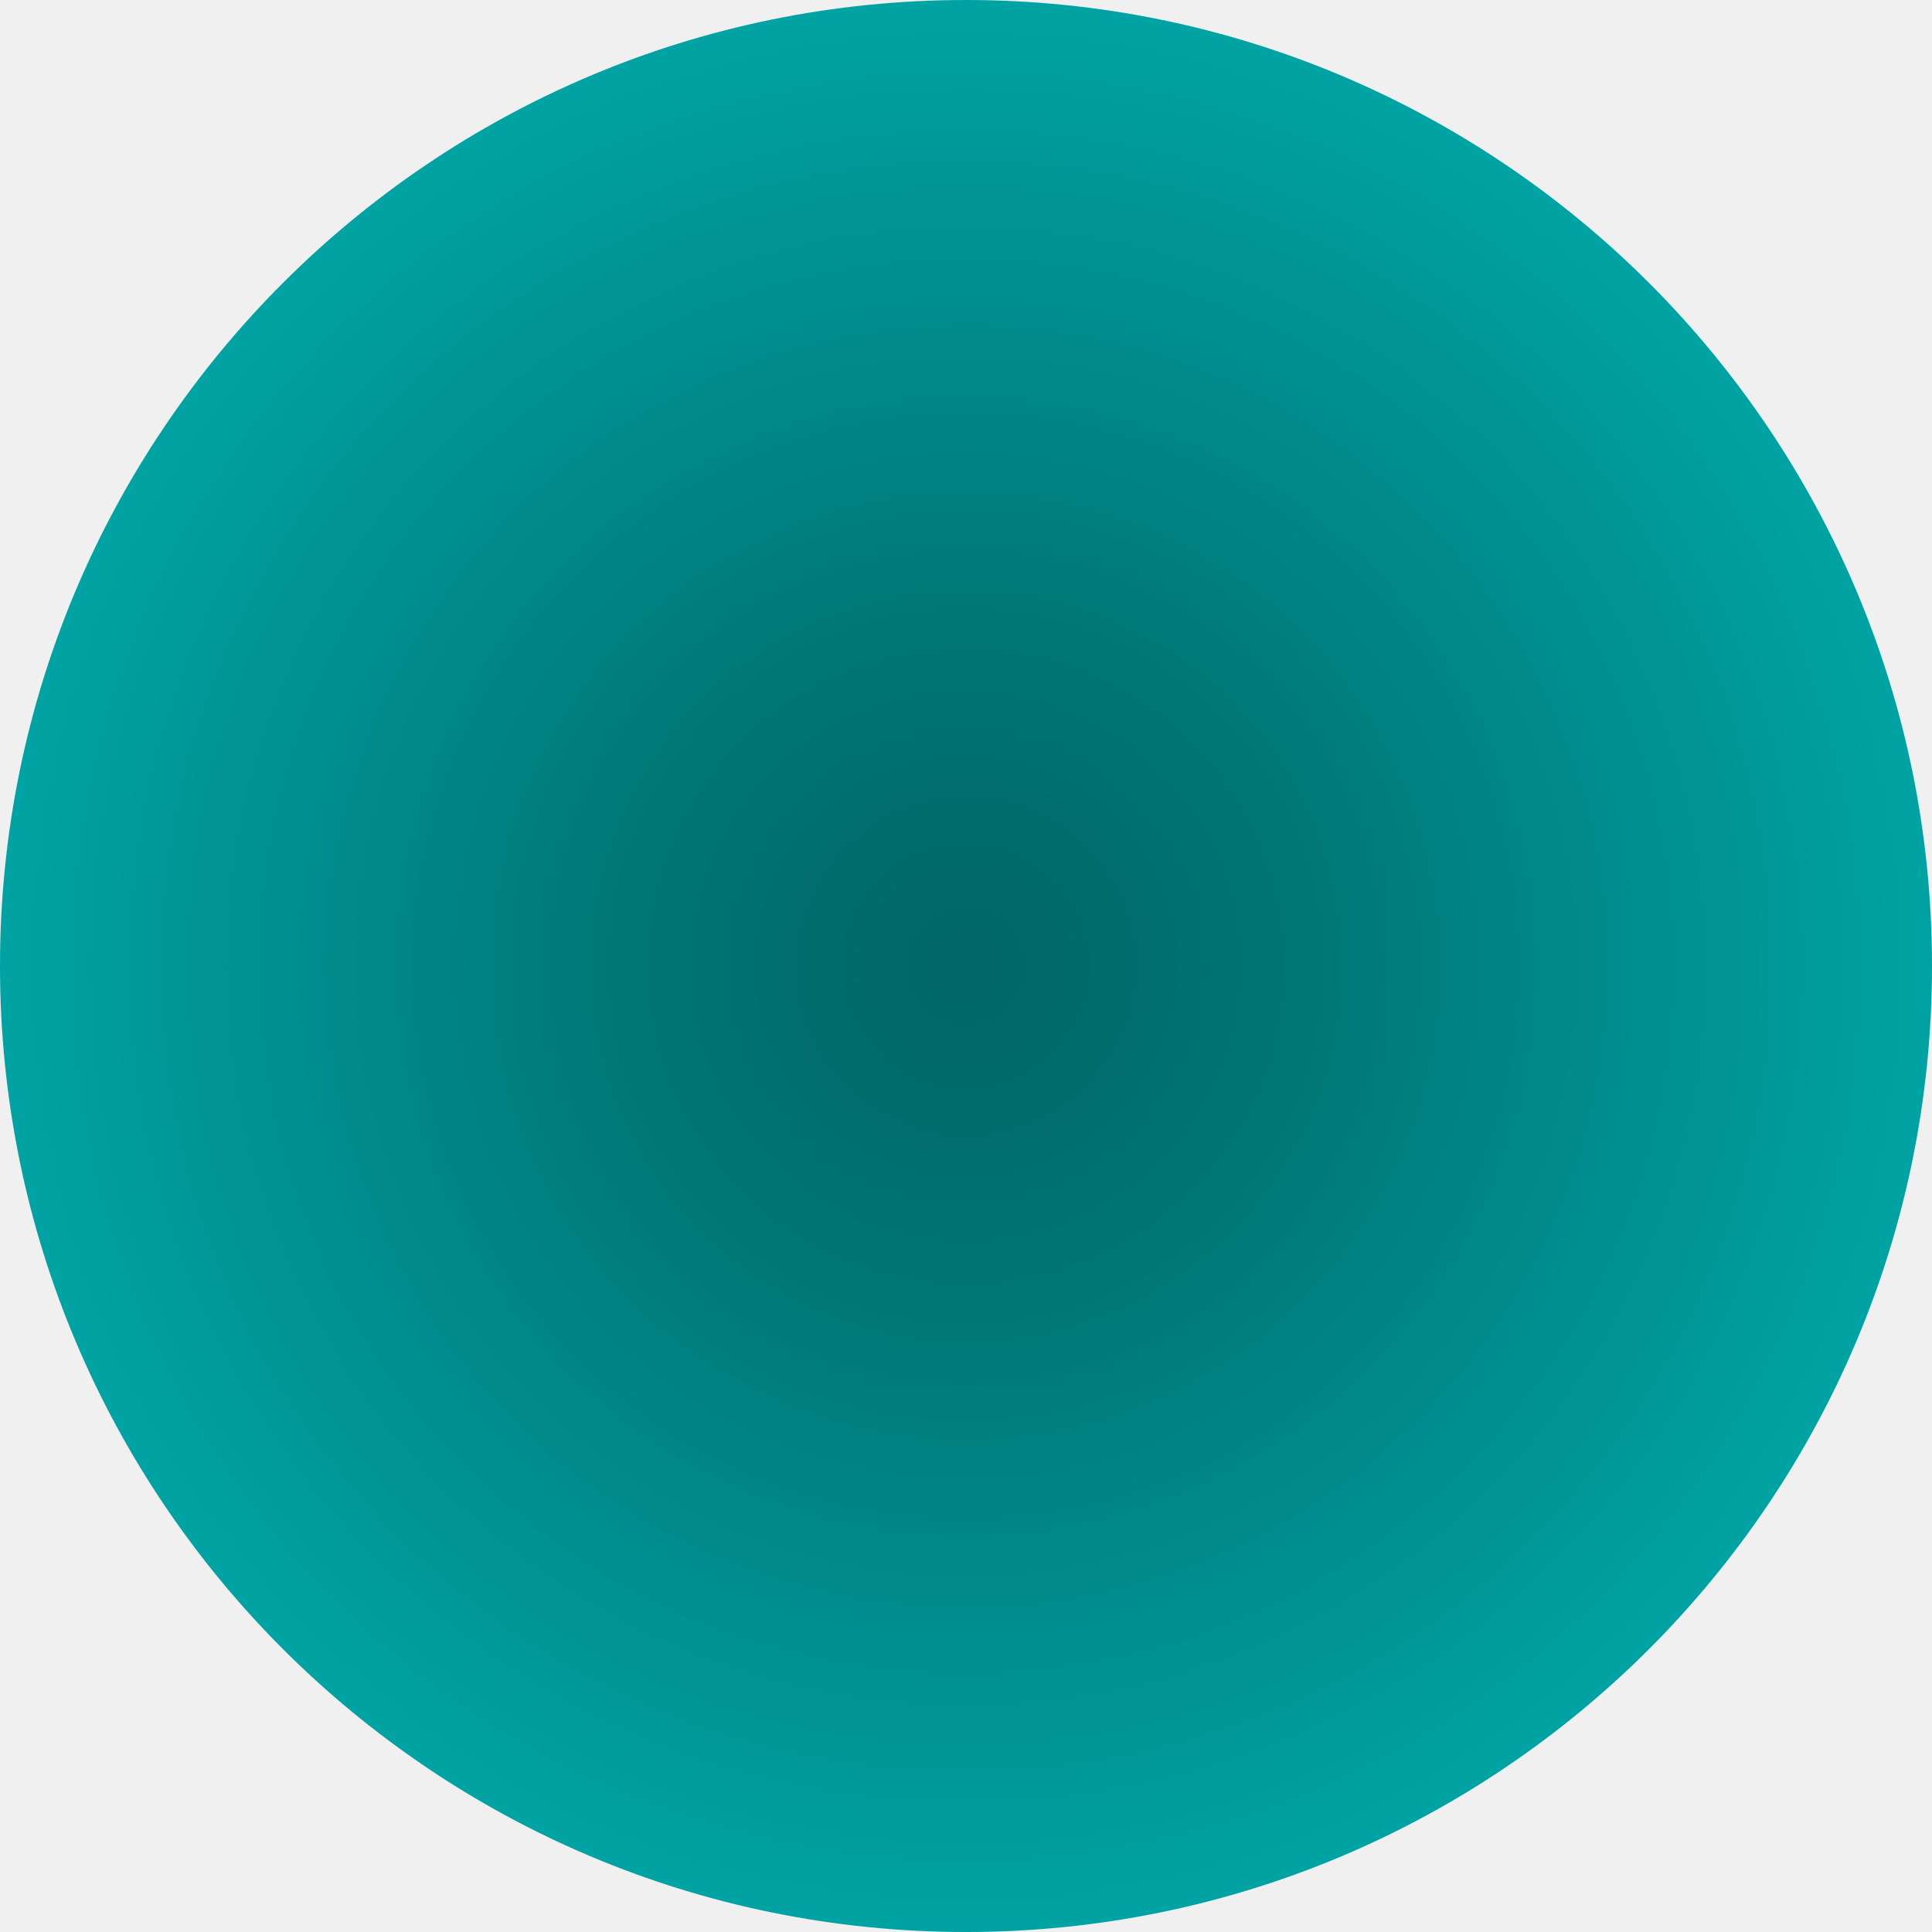
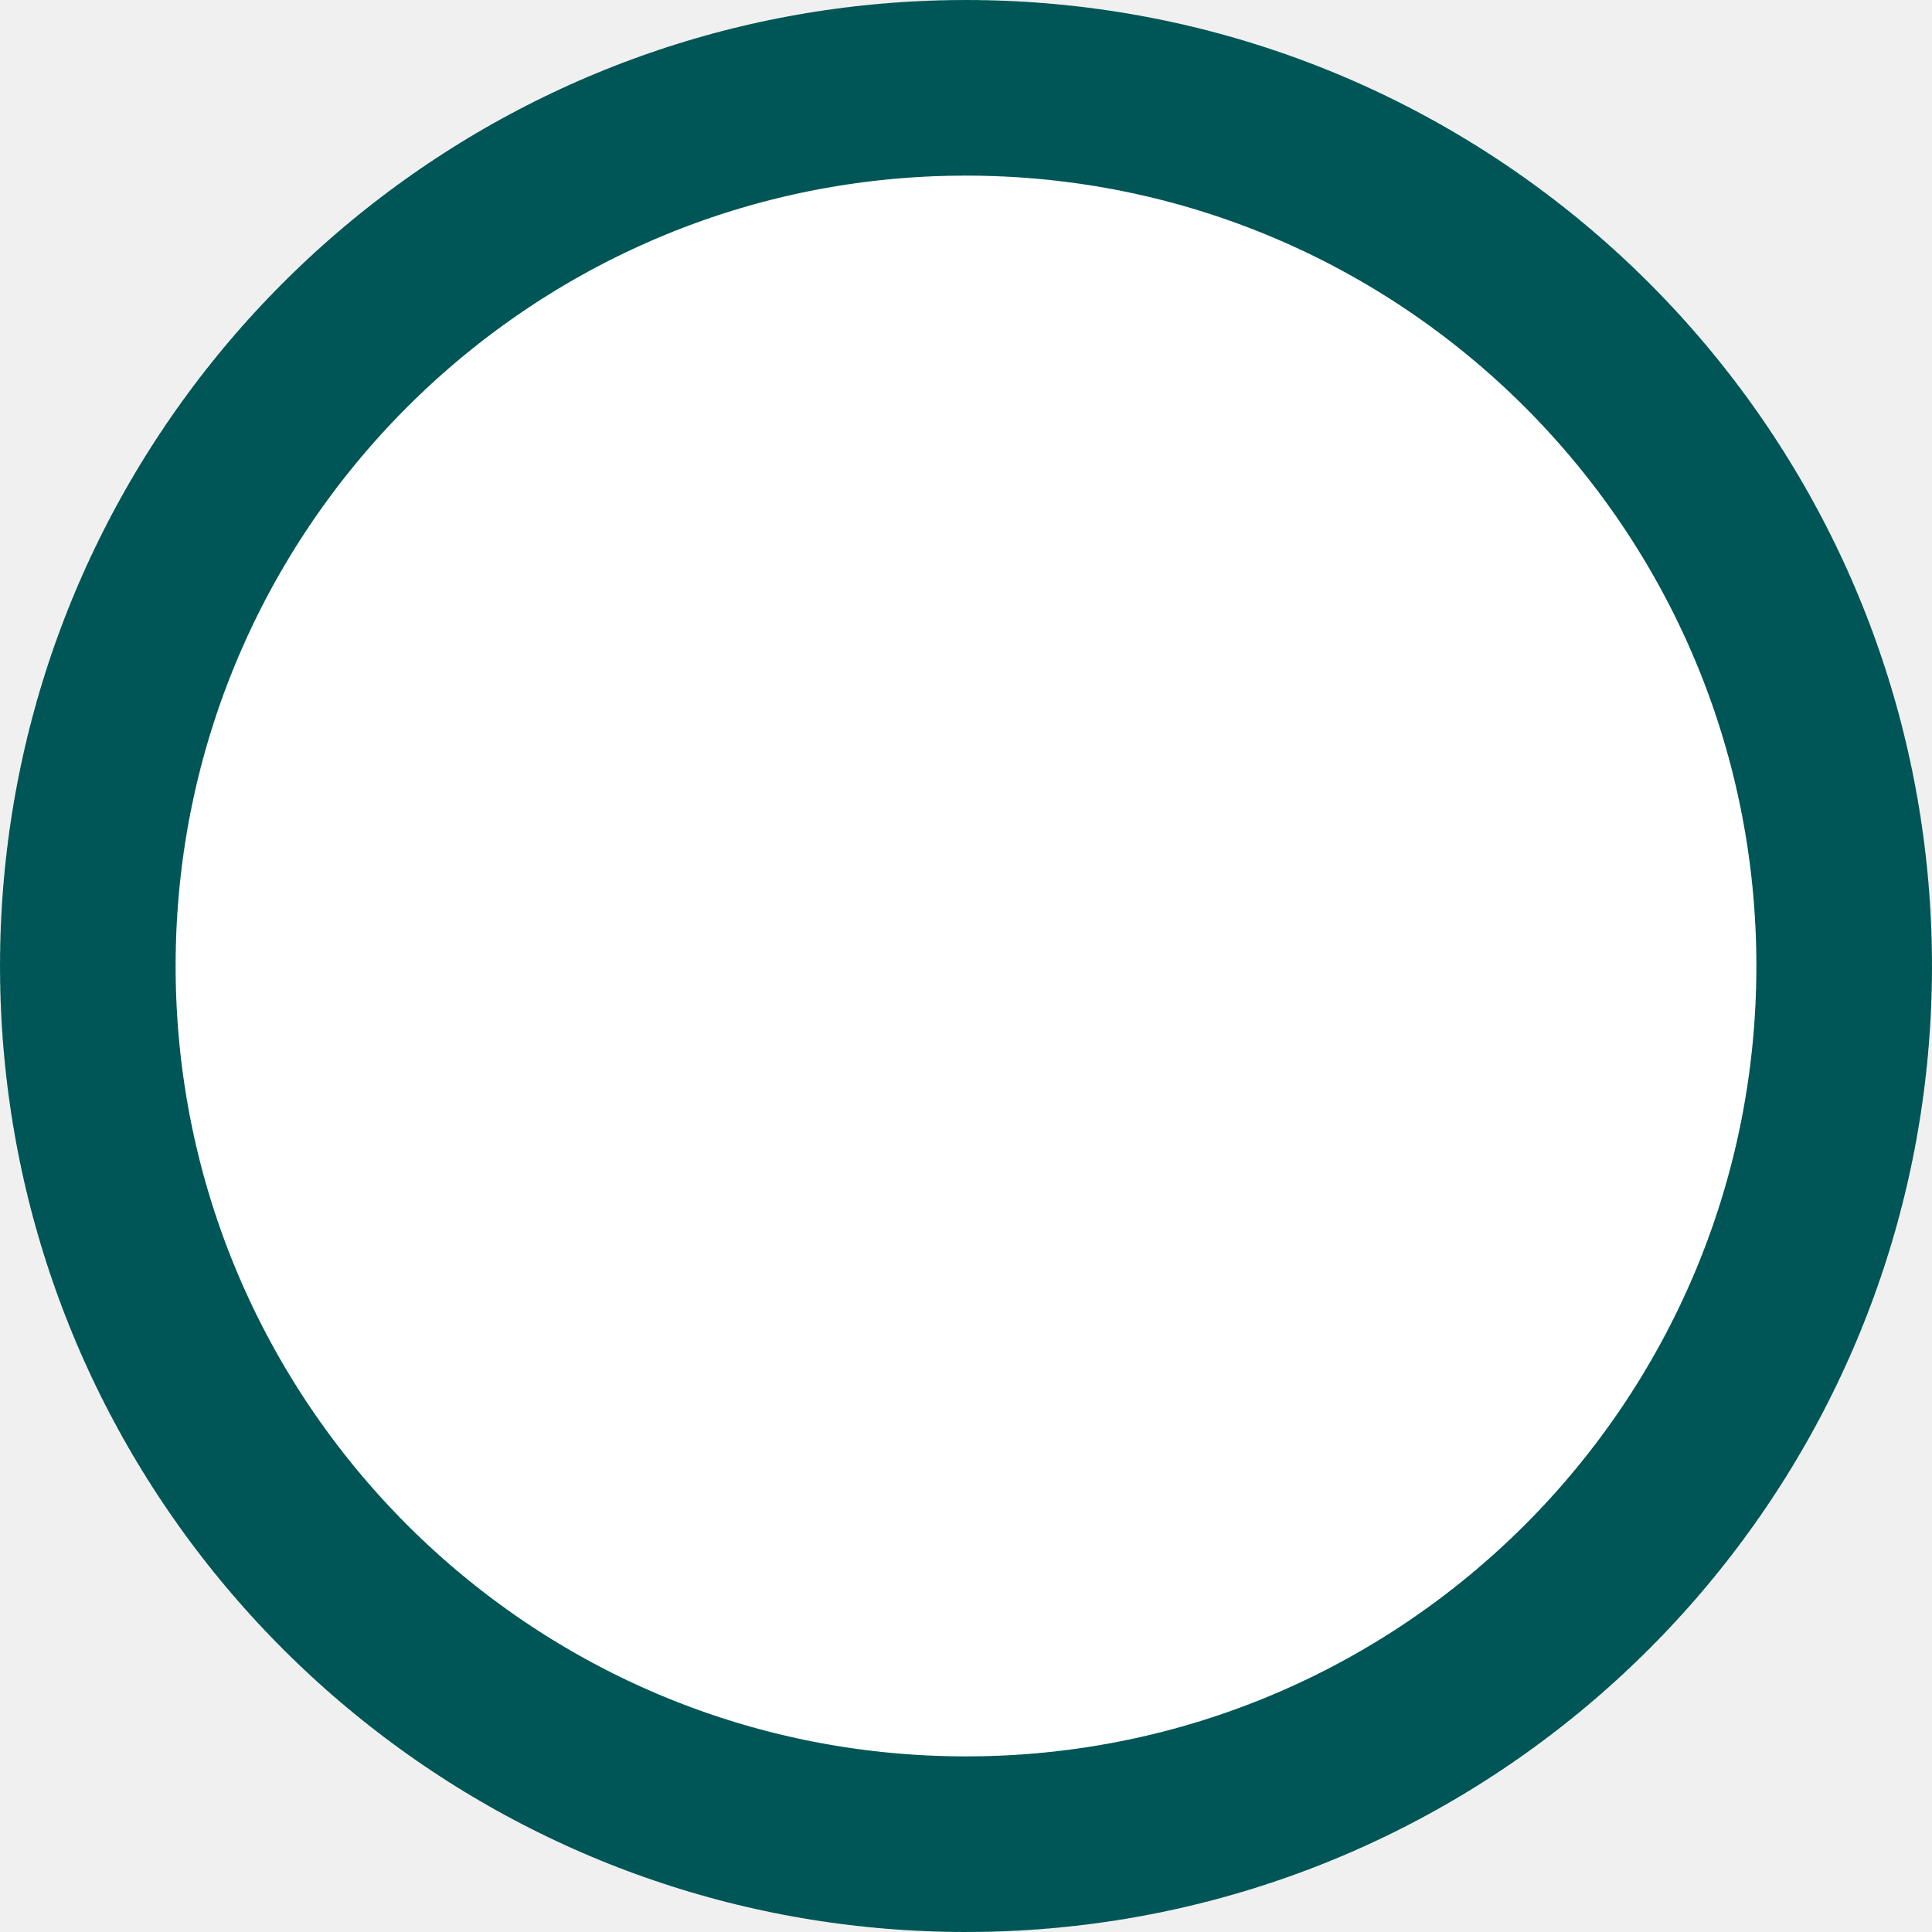
- <svg xmlns="http://www.w3.org/2000/svg" xmlns:ns1="http://vectornator.io" height="100%" stroke-miterlimit="10" style="fill-rule:nonzero;clip-rule:evenodd;stroke-linecap:round;stroke-linejoin:round;" version="1.1" viewBox="2151.69 1020.74 3000 3000" width="100%" xml:space="preserve">
-   <defs>
-     <radialGradient cx="0" cy="0" gradientTransform="matrix(2231.11 -122.402 144.279 2231.11 3651.69 2520.74)" gradientUnits="userSpaceOnUse" id="RadialGradient" r="1">
-       <stop offset="0.003" stop-color="#006666" />
-       <stop offset="0.215" stop-color="#007474" />
-       <stop offset="1" stop-color="#00c5c5" />
-     </radialGradient>
-   </defs>
+ <svg xmlns="http://www.w3.org/2000/svg" xmlns:ns1="http://vectornator.io" height="100%" stroke-miterlimit="10" style="fill-rule:nonzero;clip-rule:evenodd;stroke-linecap:round;stroke-linejoin:round;" version="1.1" viewBox="2001.69 870.745 3300 3300" width="100%" xml:space="preserve">
+   <defs />
  <clipPath id="ArtboardFrame">
-     <rect height="3000" width="3000" x="2151.69" y="1020.74" />
+     <rect height="3300" width="3300" x="2001.69" y="870.745" />
  </clipPath>
  <g clip-path="url(#ArtboardFrame)" id="Layer" ns1:layerName="Layer">
-     <path d="M2151.69 2520.74C2151.69 1692.32 2823.26 1020.74 3651.69 1020.74C4480.12 1020.74 5151.69 1692.32 5151.69 2520.74C5151.69 3349.17 4480.12 4020.75 3651.69 4020.75C2823.26 4020.75 2151.69 3349.17 2151.69 2520.74Z" fill="url(#RadialGradient)" fill-rule="nonzero" opacity="1" stroke="none" ns1:layerName="Oval 1" />
+     <path d="M2151.69 2520.74C2151.69 1692.32 2823.26 1020.74 3651.69 1020.74C4480.12 1020.74 5151.69 1692.32 5151.69 2520.74C5151.69 3349.17 4480.12 4020.75 3651.69 4020.75C2823.26 4020.75 2151.69 3349.17 2151.69 2520.74Z" fill="#ffffff" fill-rule="nonzero" opacity="1" stroke="#005656" stroke-dasharray="5.93,8.895,5.93,8.895" stroke-linecap="round" stroke-linejoin="round" stroke-width="300" ns1:layerName="Oval 1" />
  </g>
</svg>
